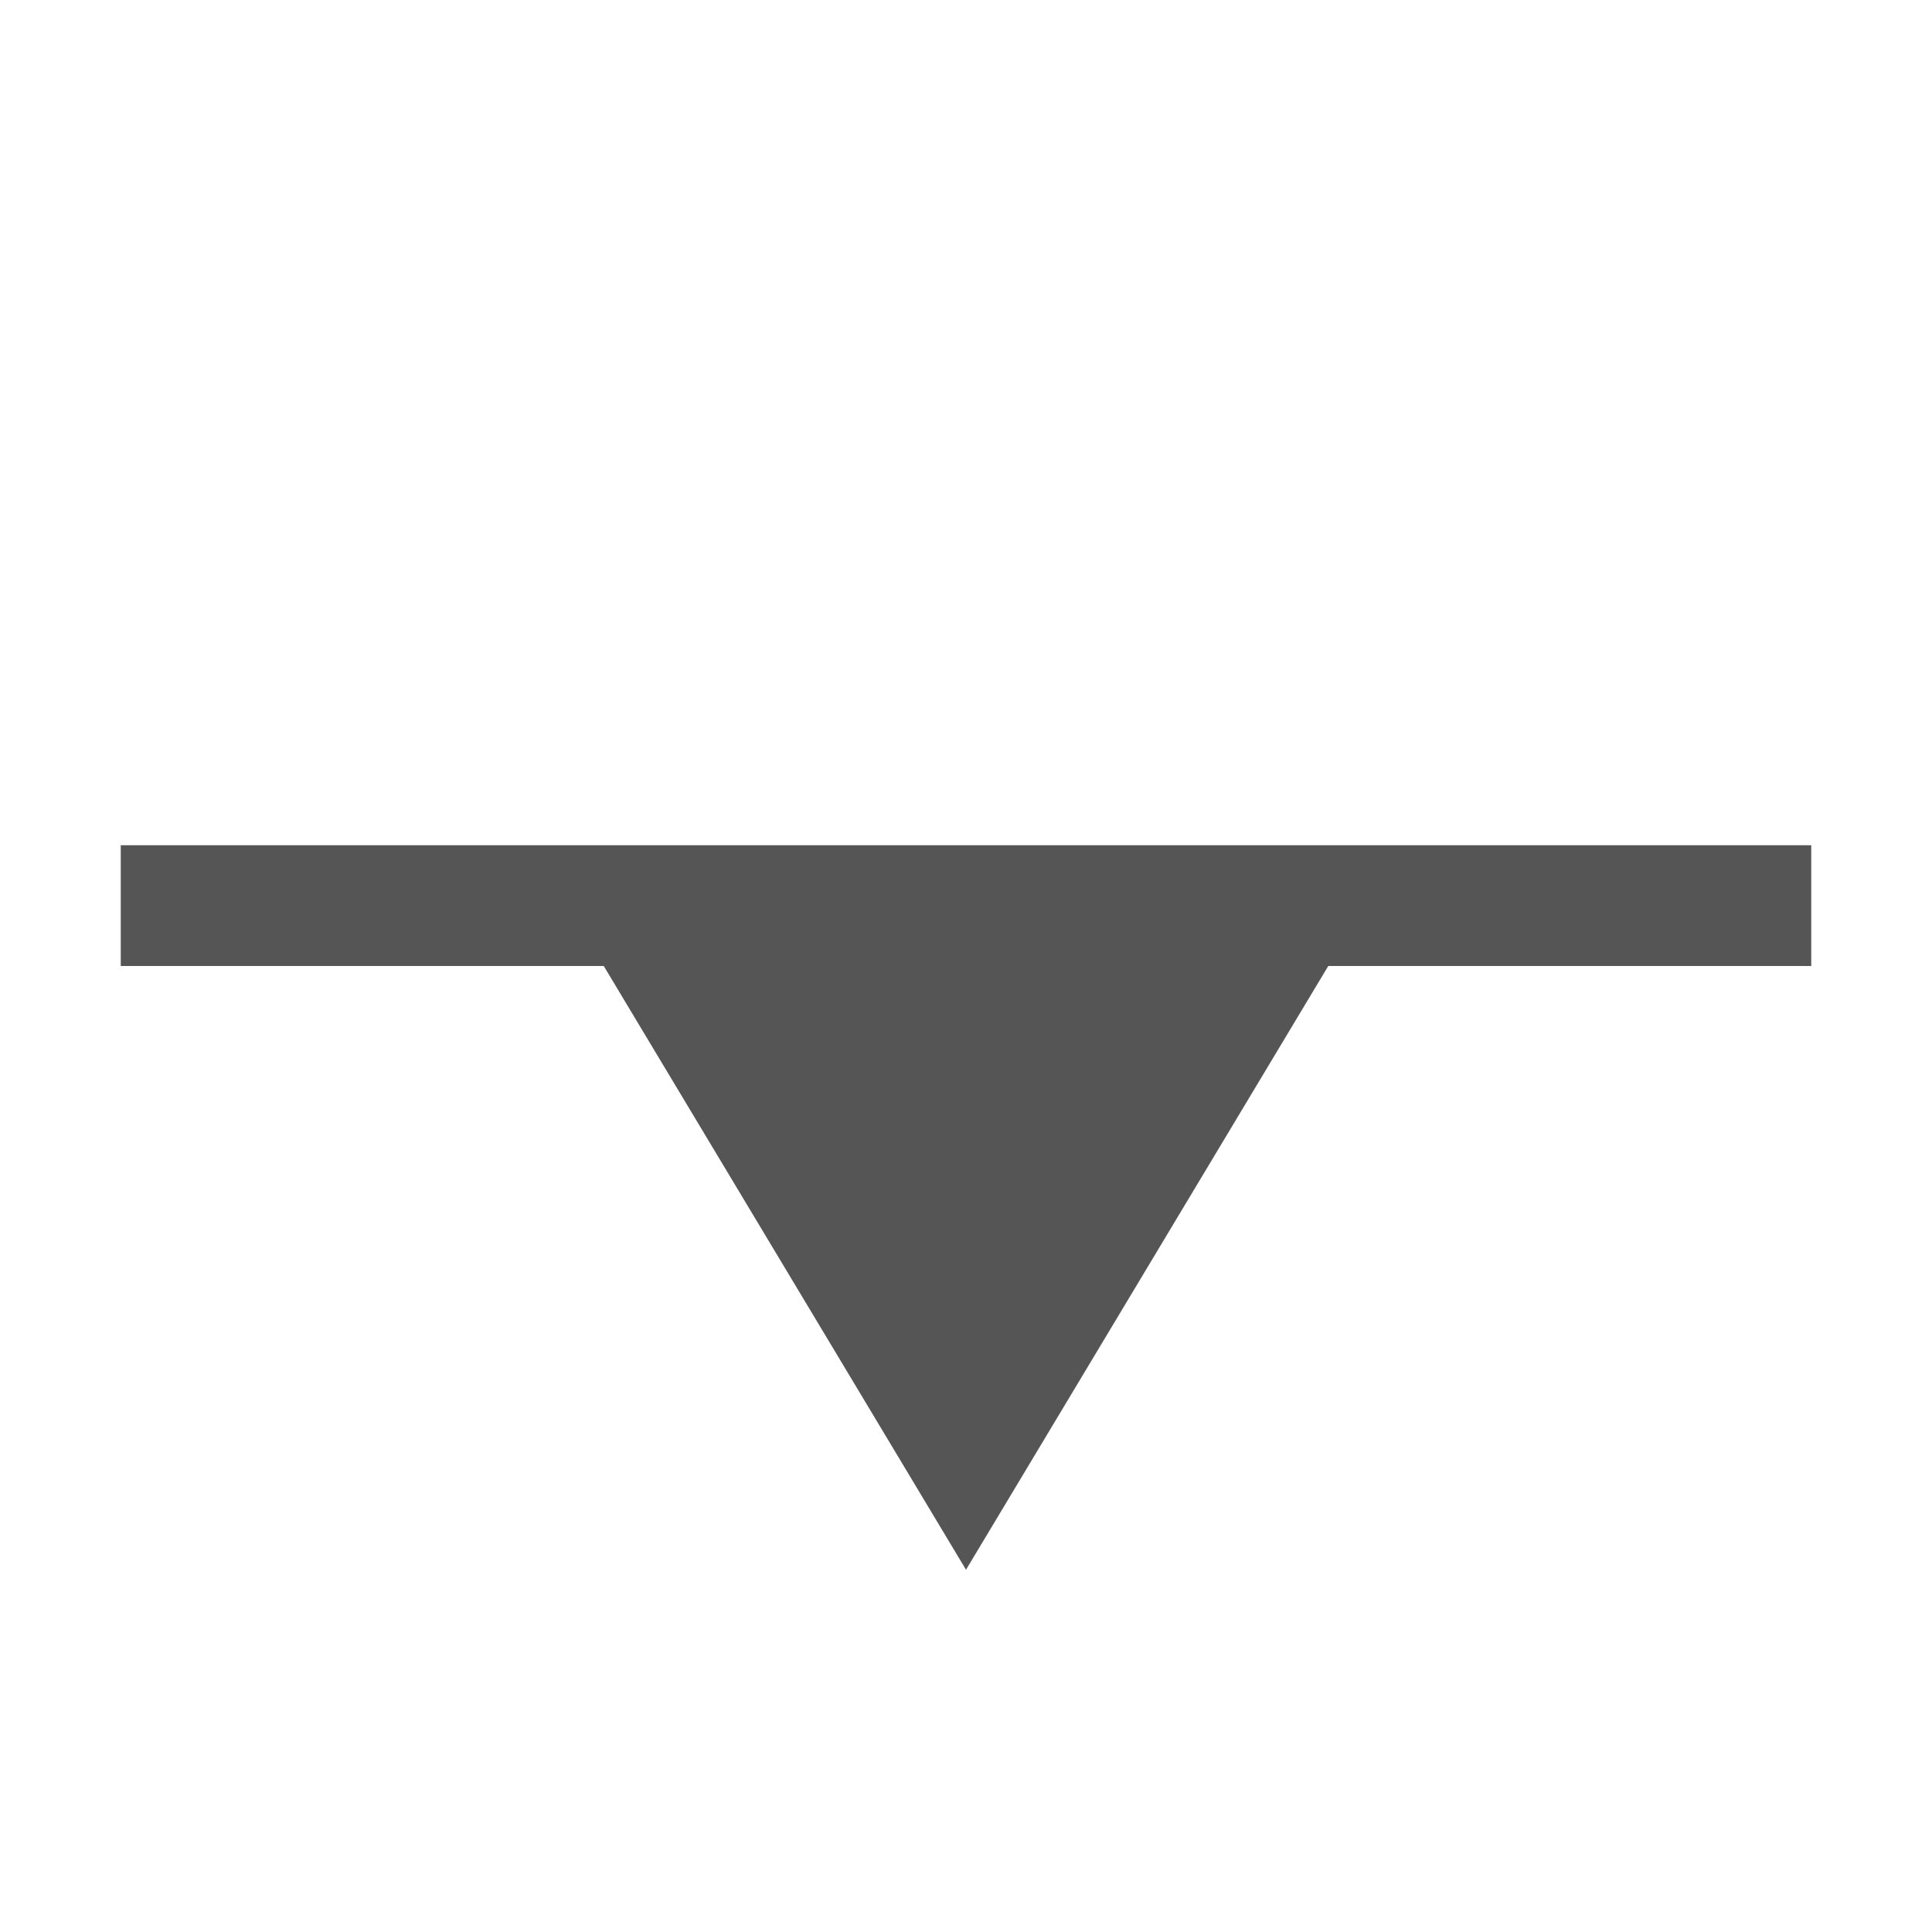
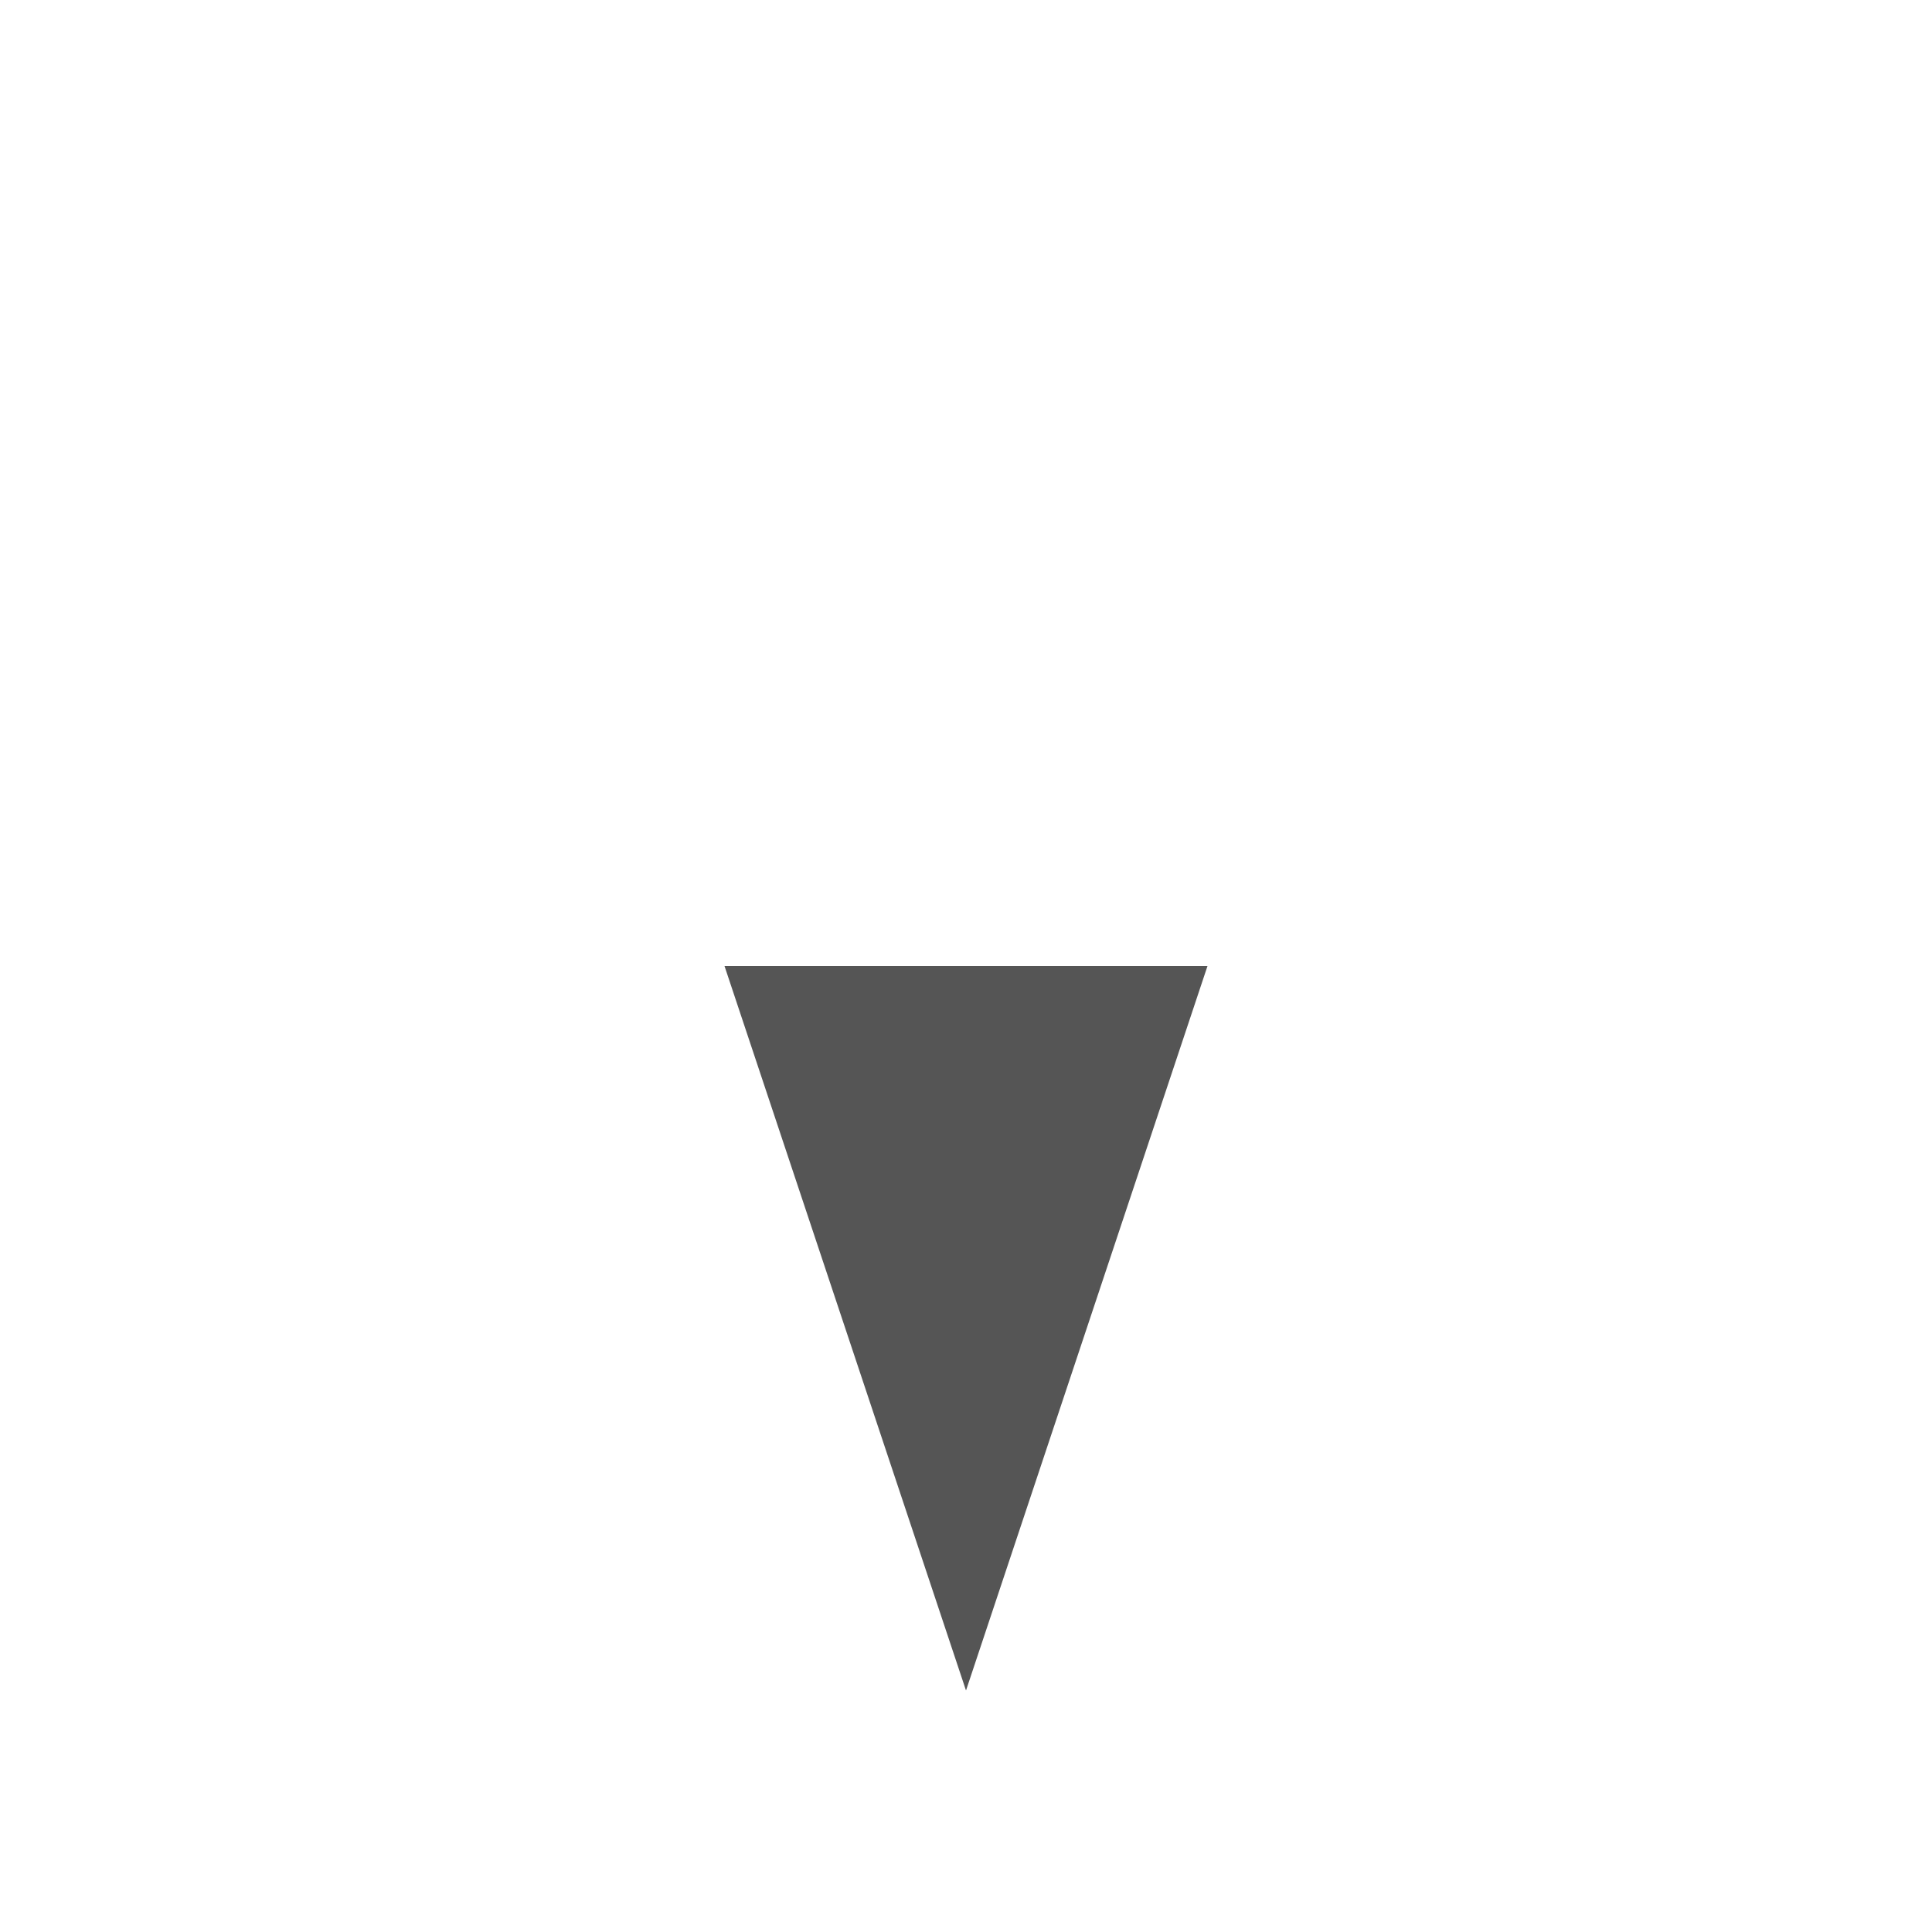
<svg xmlns="http://www.w3.org/2000/svg" version="1.1" width="100%" height="100%" viewBox="0 0 16 16" id="svg2">
  <defs id="defs6" />
  <rect width="16" height="16" x="0" y="0" id="canvas" style="fill:none;stroke:none;visibility:hidden" />
-   <path d="M 14,6 14,7 10,7 7,12 4,7 0,7 0,6 Z" id="cliff-line" style="fill:#555555;fill-opacity:1" transform="translate(1,1)" />
+   <path d="M 9,7 7,13 5,7 Z" id="cliff-line" style="fill:#555555;fill-opacity:1" transform="translate(1,1)" />
</svg>
